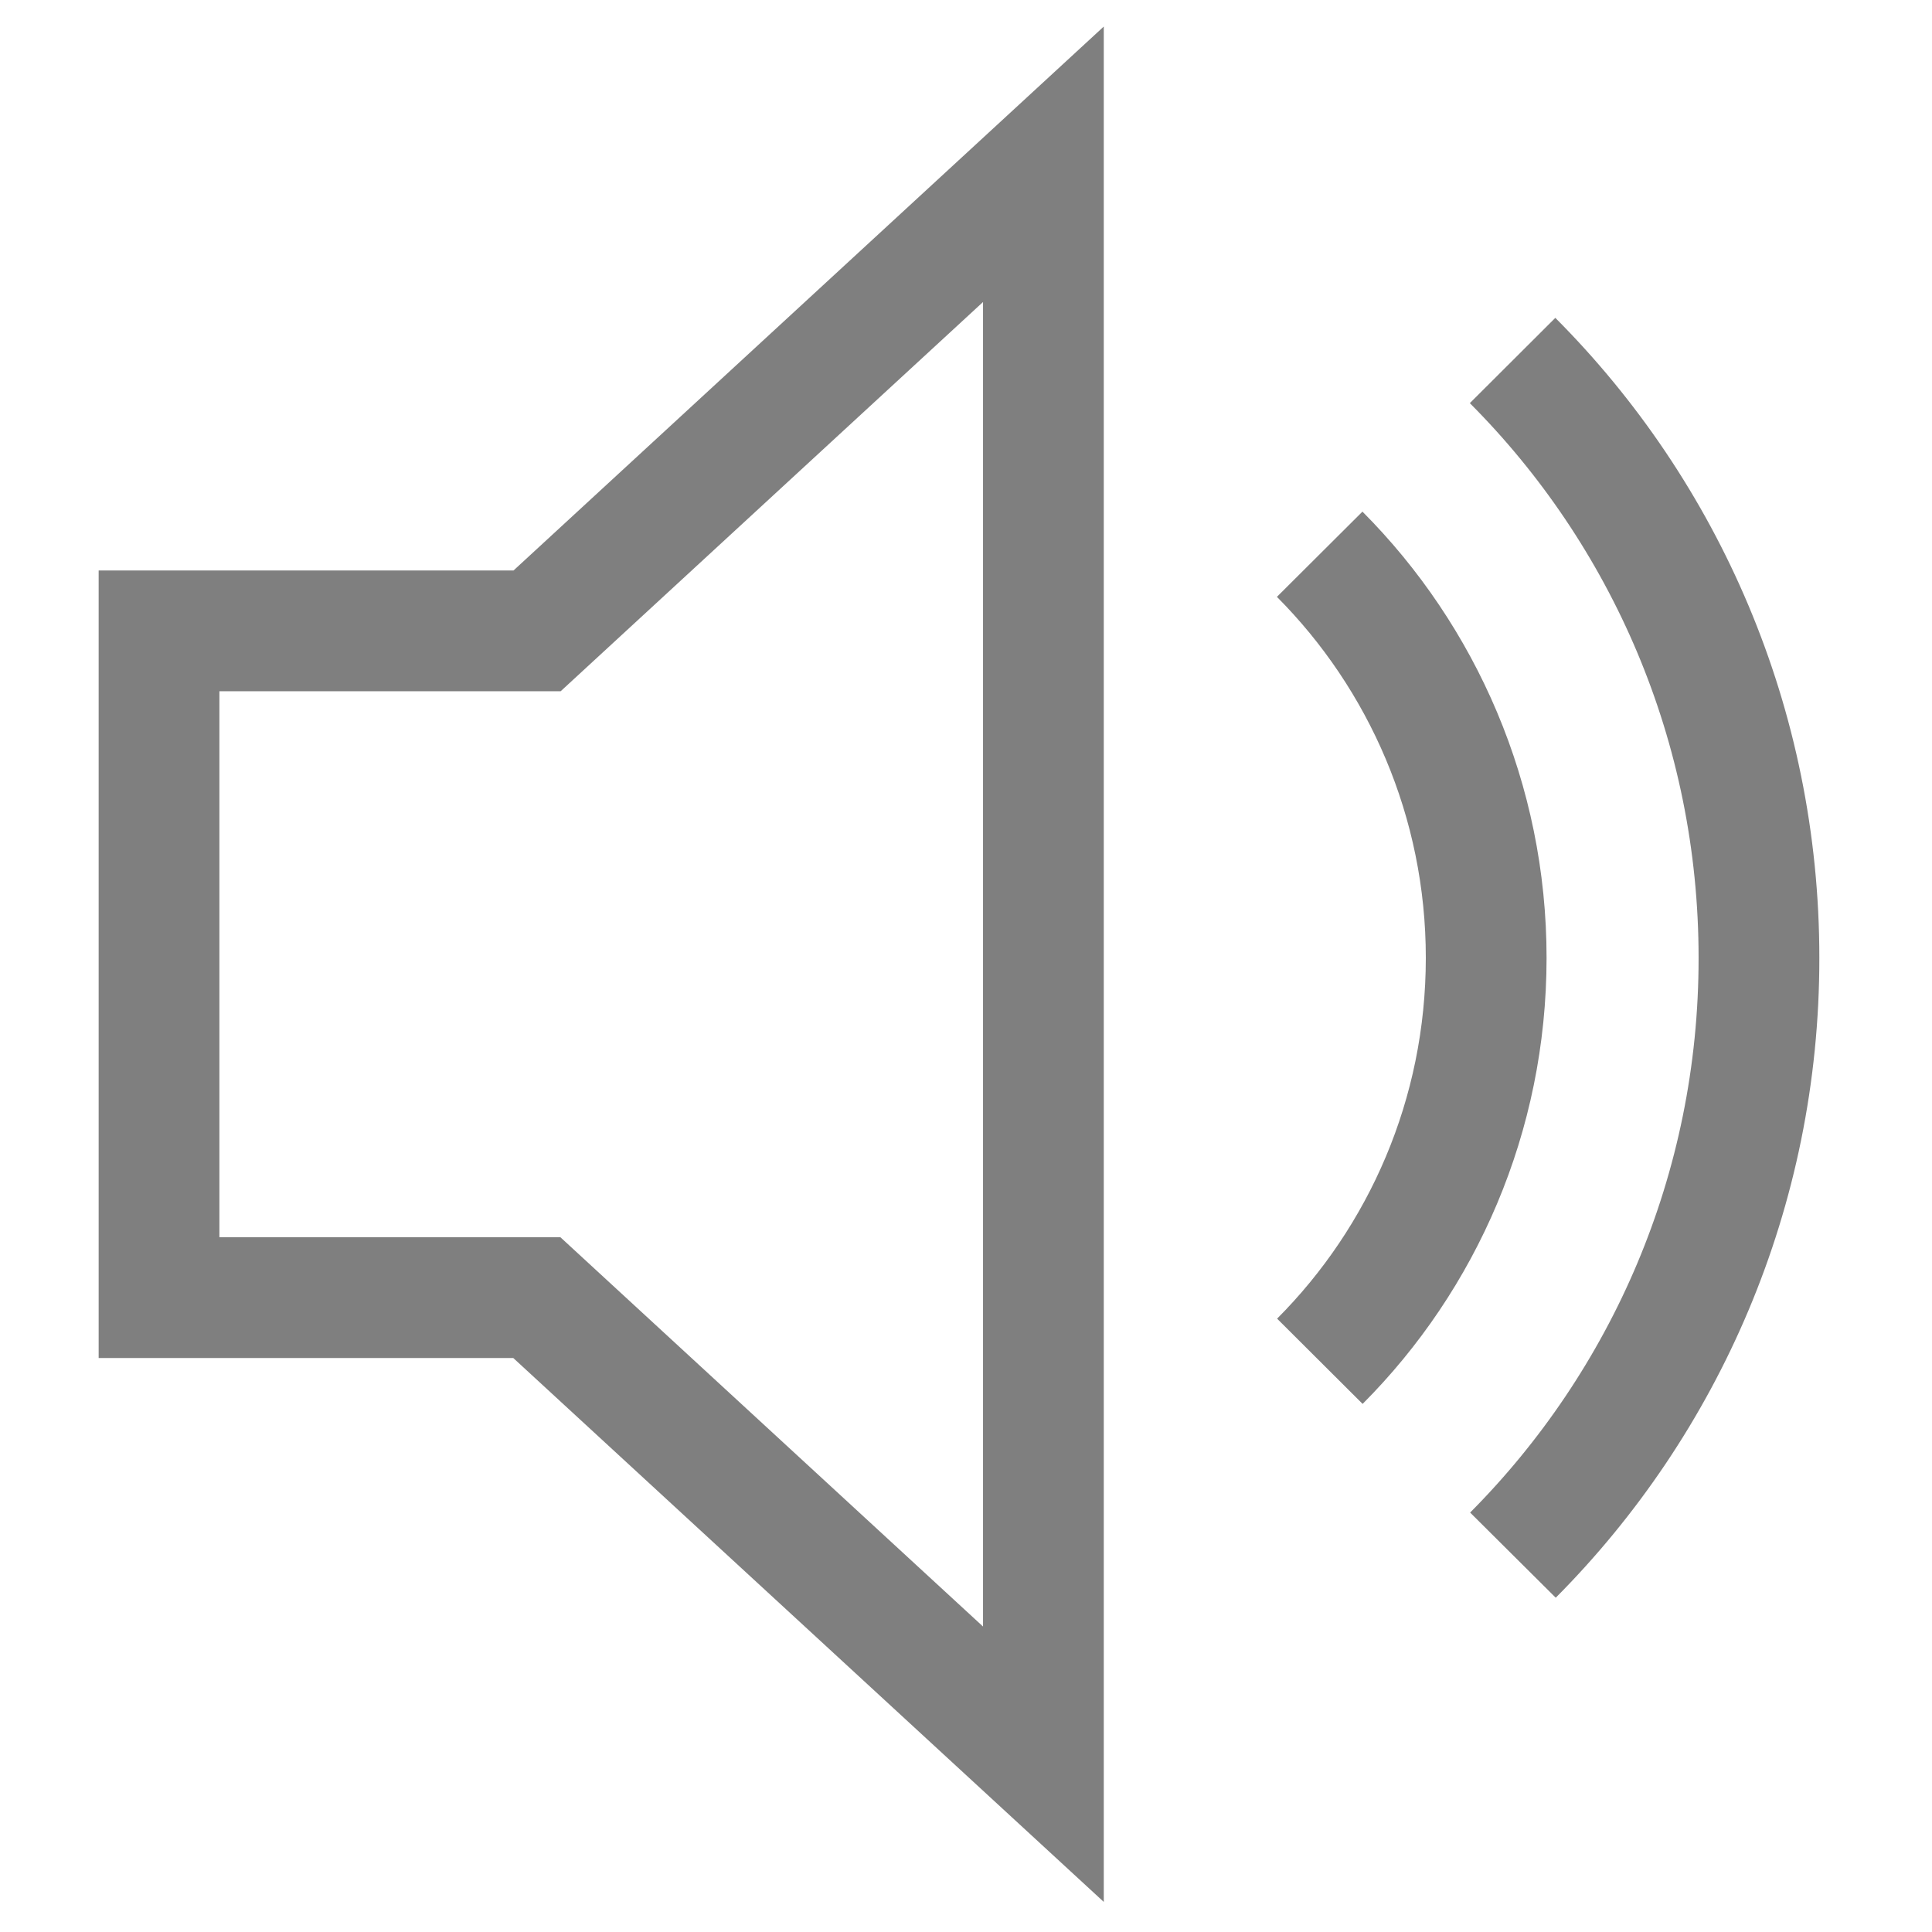
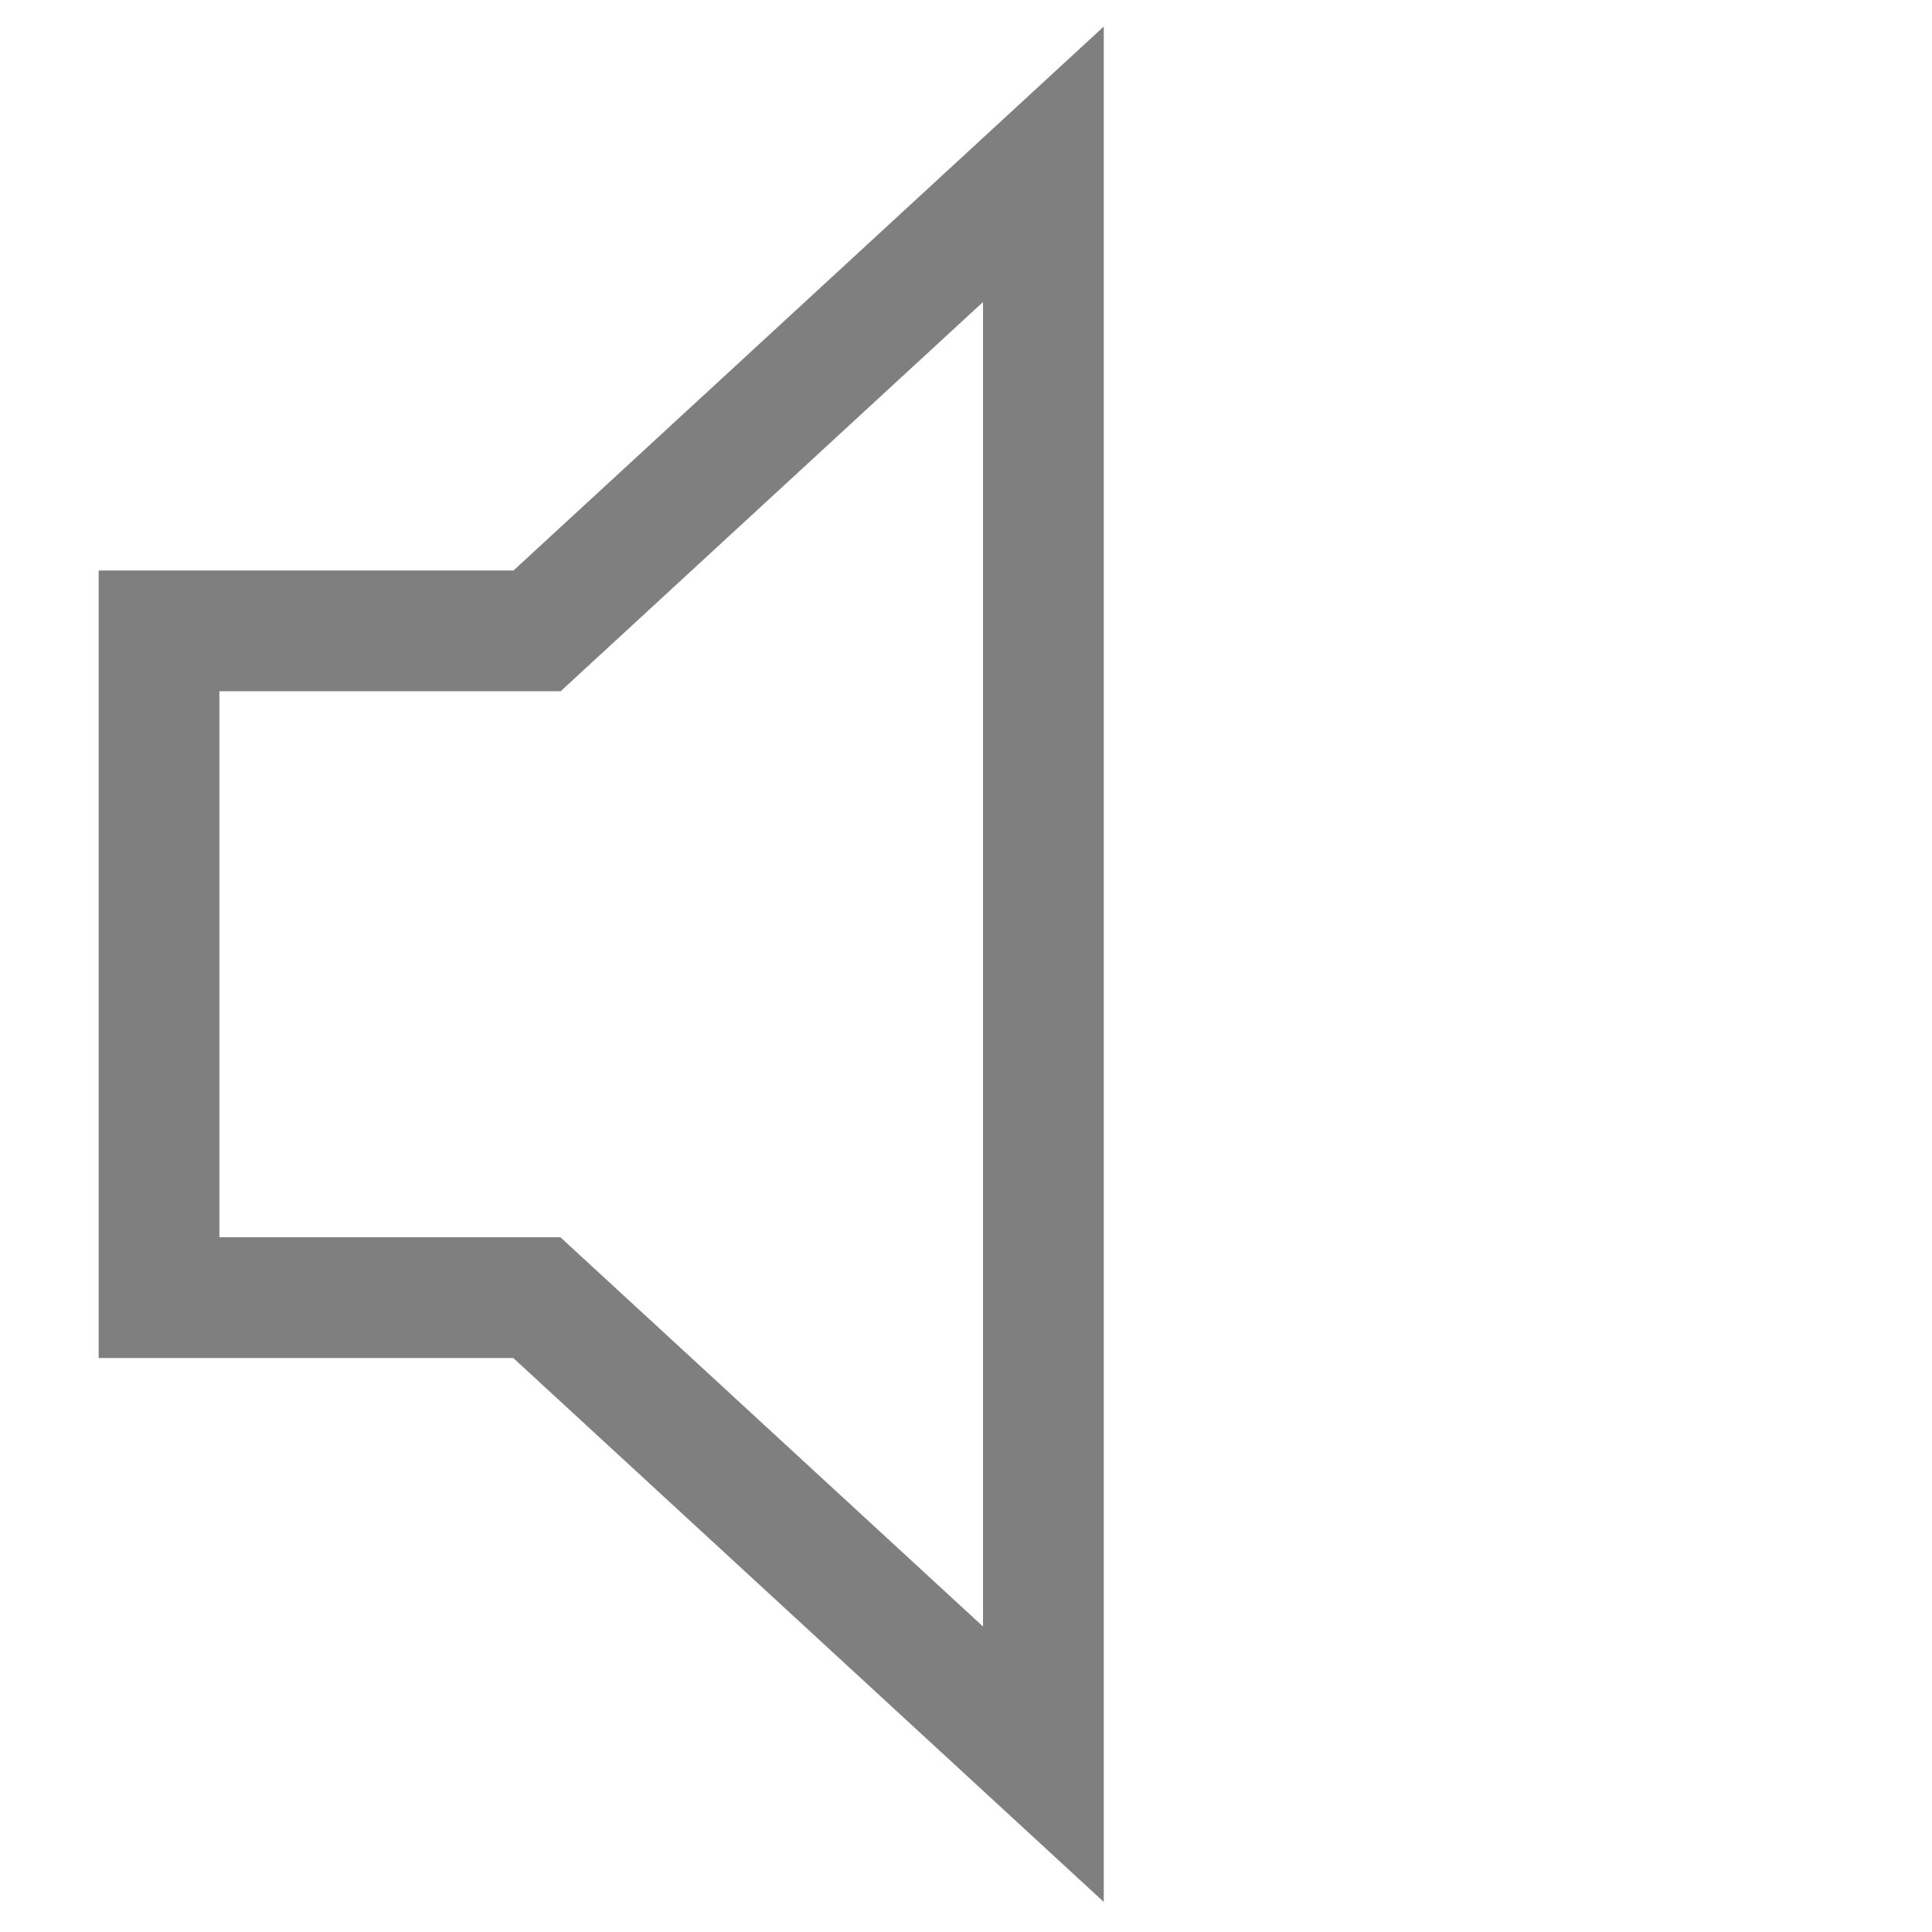
<svg xmlns="http://www.w3.org/2000/svg" width="32px" height="32px" viewBox="0 0 32 32" version="1.1">
  <g>
-     <rect fill="none" id="canvas_background" height="34" width="34" y="-1" x="-1" />
-     <g display="none" overflow="visible" y="0" x="0" height="100%" width="100%" id="canvasGrid">
-       <rect fill="url(#gridpattern)" stroke-width="0" y="0" x="0" height="100%" width="100%" />
-     </g>
-   </g>
-   <g>
-     <path stroke="#7F7F7F" id="svg_12" d="m2.634,10.45l0,11.043l6.258,0l8.39,7.728l0,-26.5l-8.386,7.728l-6.262,0zm19.227,12.097c1.701,-1.706 2.754,-4.071 2.755,-6.679c0.001,-2.608 -1.058,-4.982 -2.758,-6.688m3.201,16.578c2.517,-2.53 4.078,-6.035 4.075,-9.892c0.001,-3.86 -1.559,-7.367 -4.081,-9.895" fill-opacity="null" stroke-opacity="null" stroke-width="2.0" fill="none" />
+     <path stroke="#7F7F7F" id="speaker" d="m2.634,10.45l0,11.043l6.258,0l8.39,7.728l0,-26.5l-8.386,7.728l-6.262,0z" fill-opacity="null" stroke-opacity="null" stroke-width="2.0" fill="none" />
+     <path stroke="none" id="wave1" d="m21.86,22.547c1.701,-1.706 2.754,-4.071 2.755,-6.679c0.001,-2.608 -1.058,-4.982 -2.758,-6.688" fill-opacity="null" stroke-opacity="null" stroke-width="2.0" fill="none" class="wave" />
+     <path stroke="none" id="wave2" d="m25.061,26.028c2.517,-2.53 4.078,-6.035 4.075,-9.892c0.001,-3.86 -1.559,-7.367 -4.081,-9.895" fill-opacity="null" stroke-opacity="null" stroke-width="2.0" fill="none" class="wave" />
  </g>
</svg>
